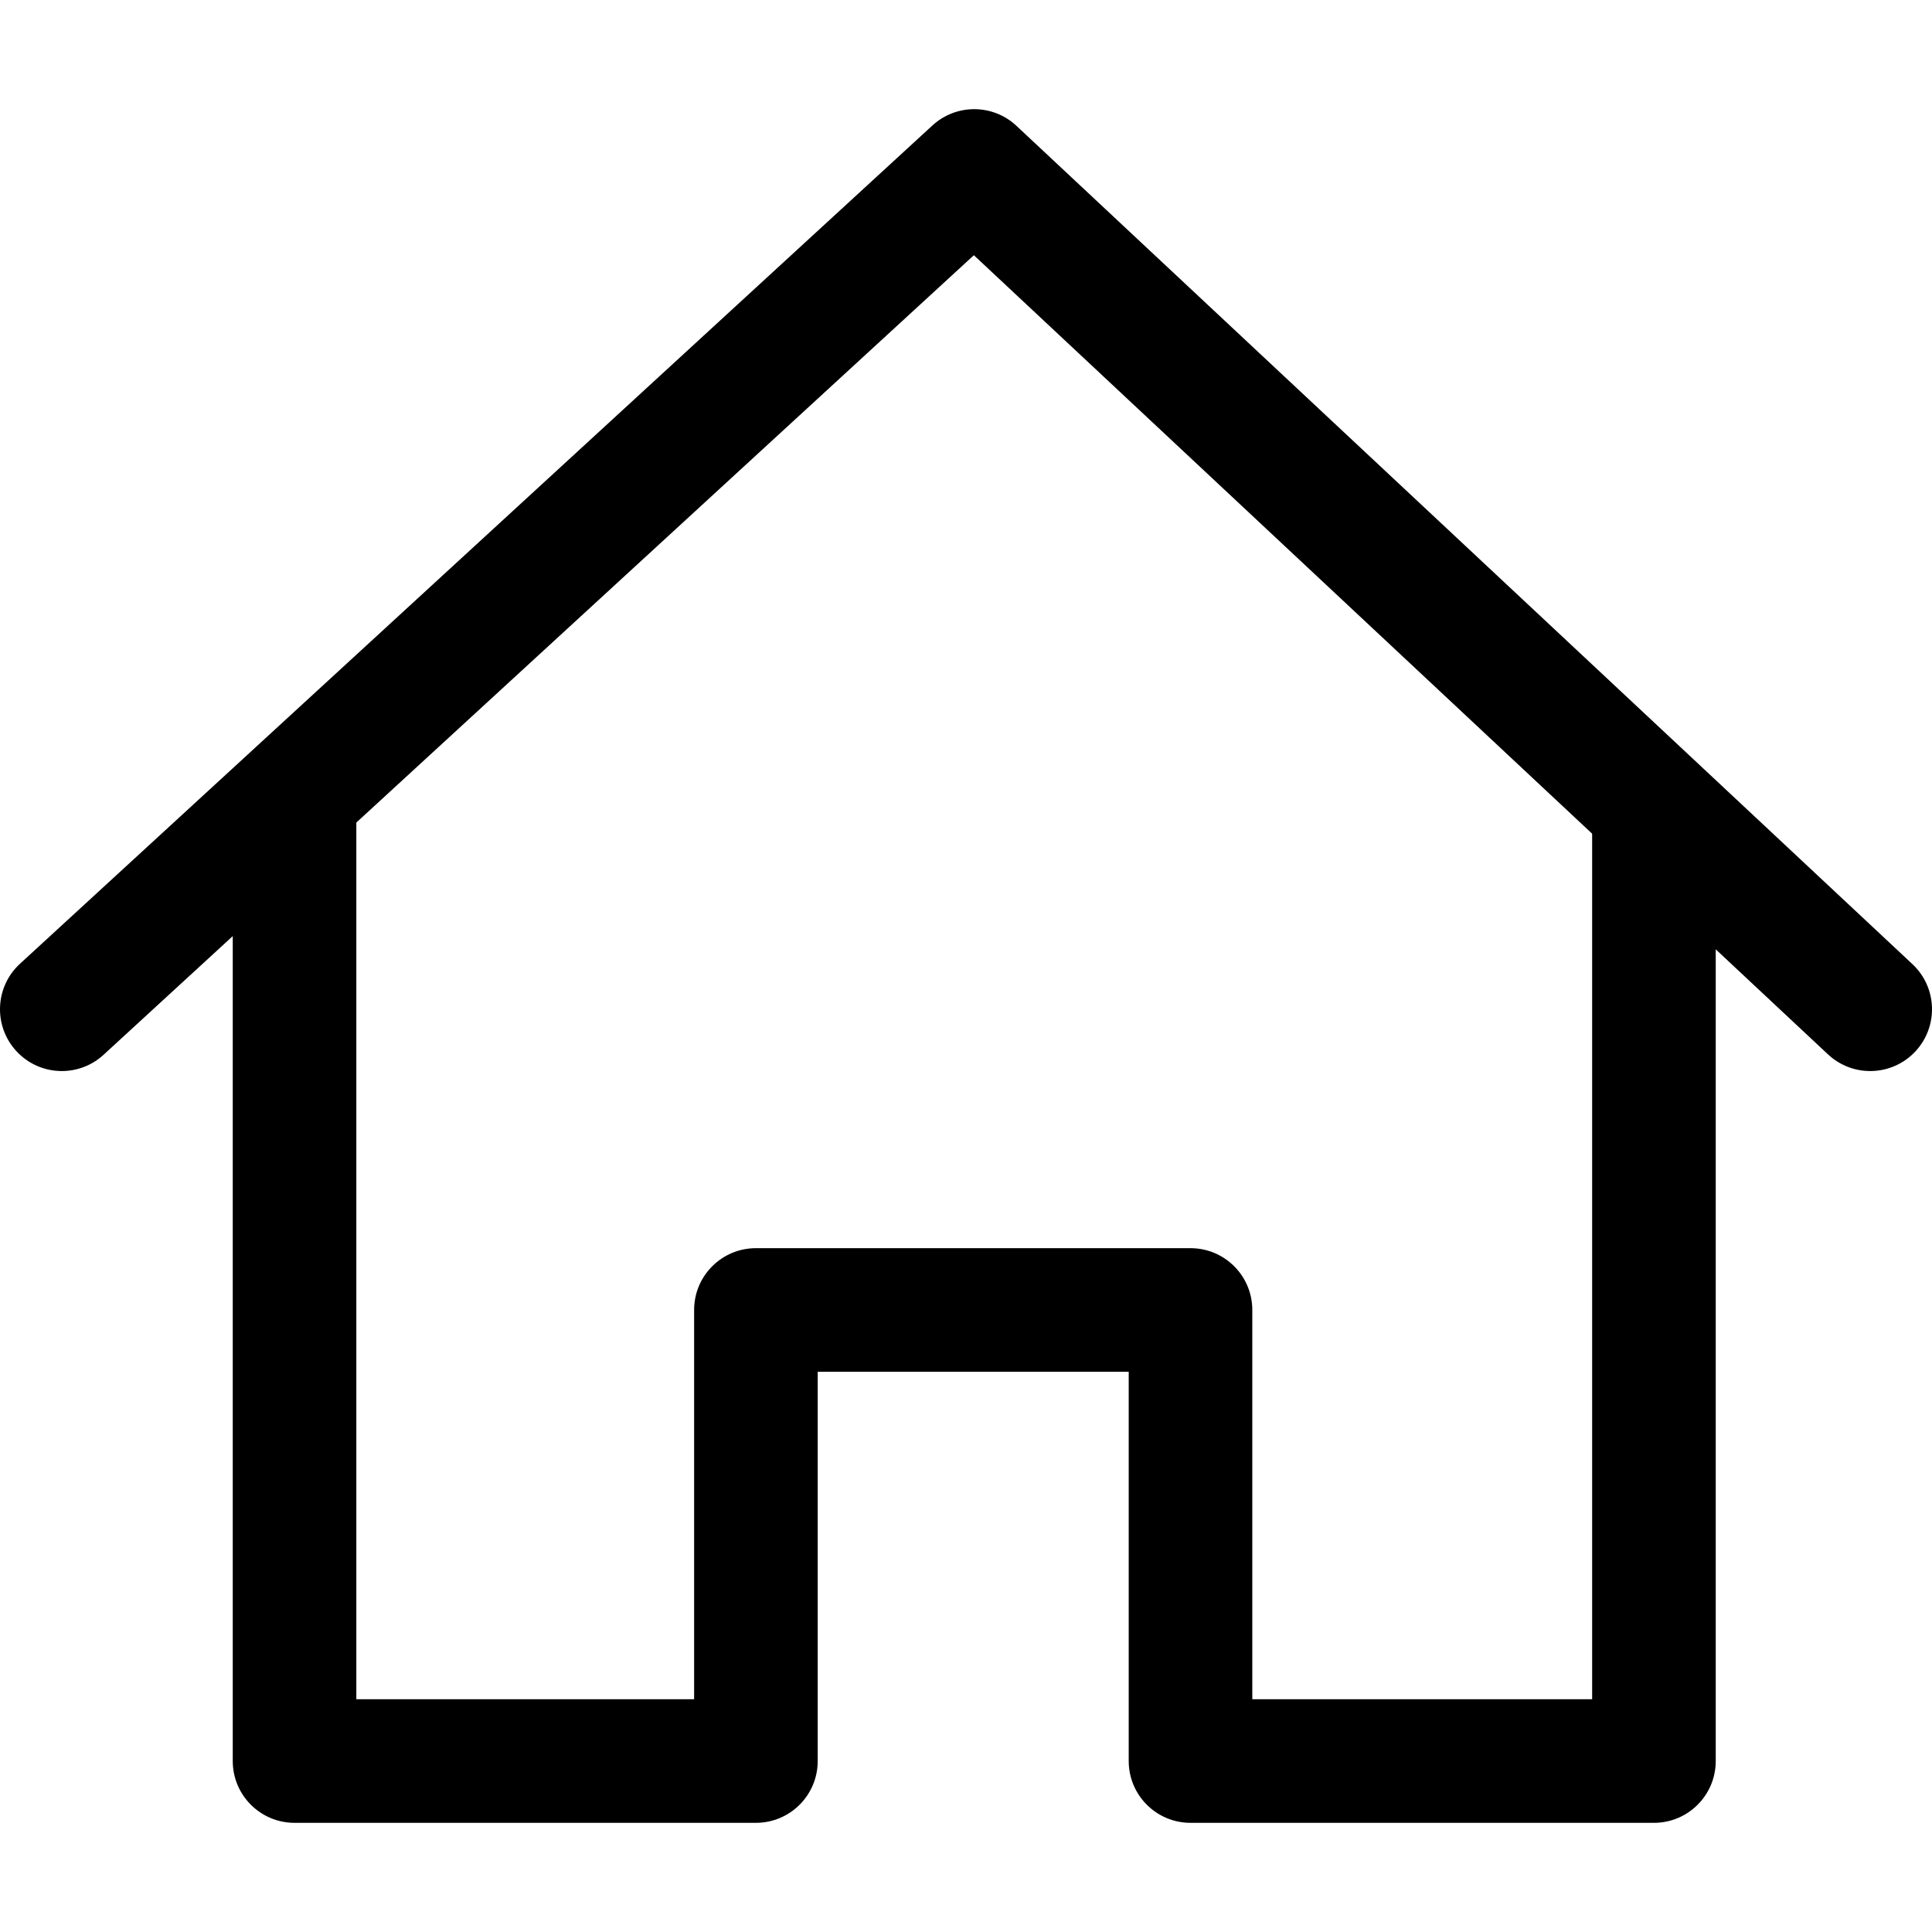
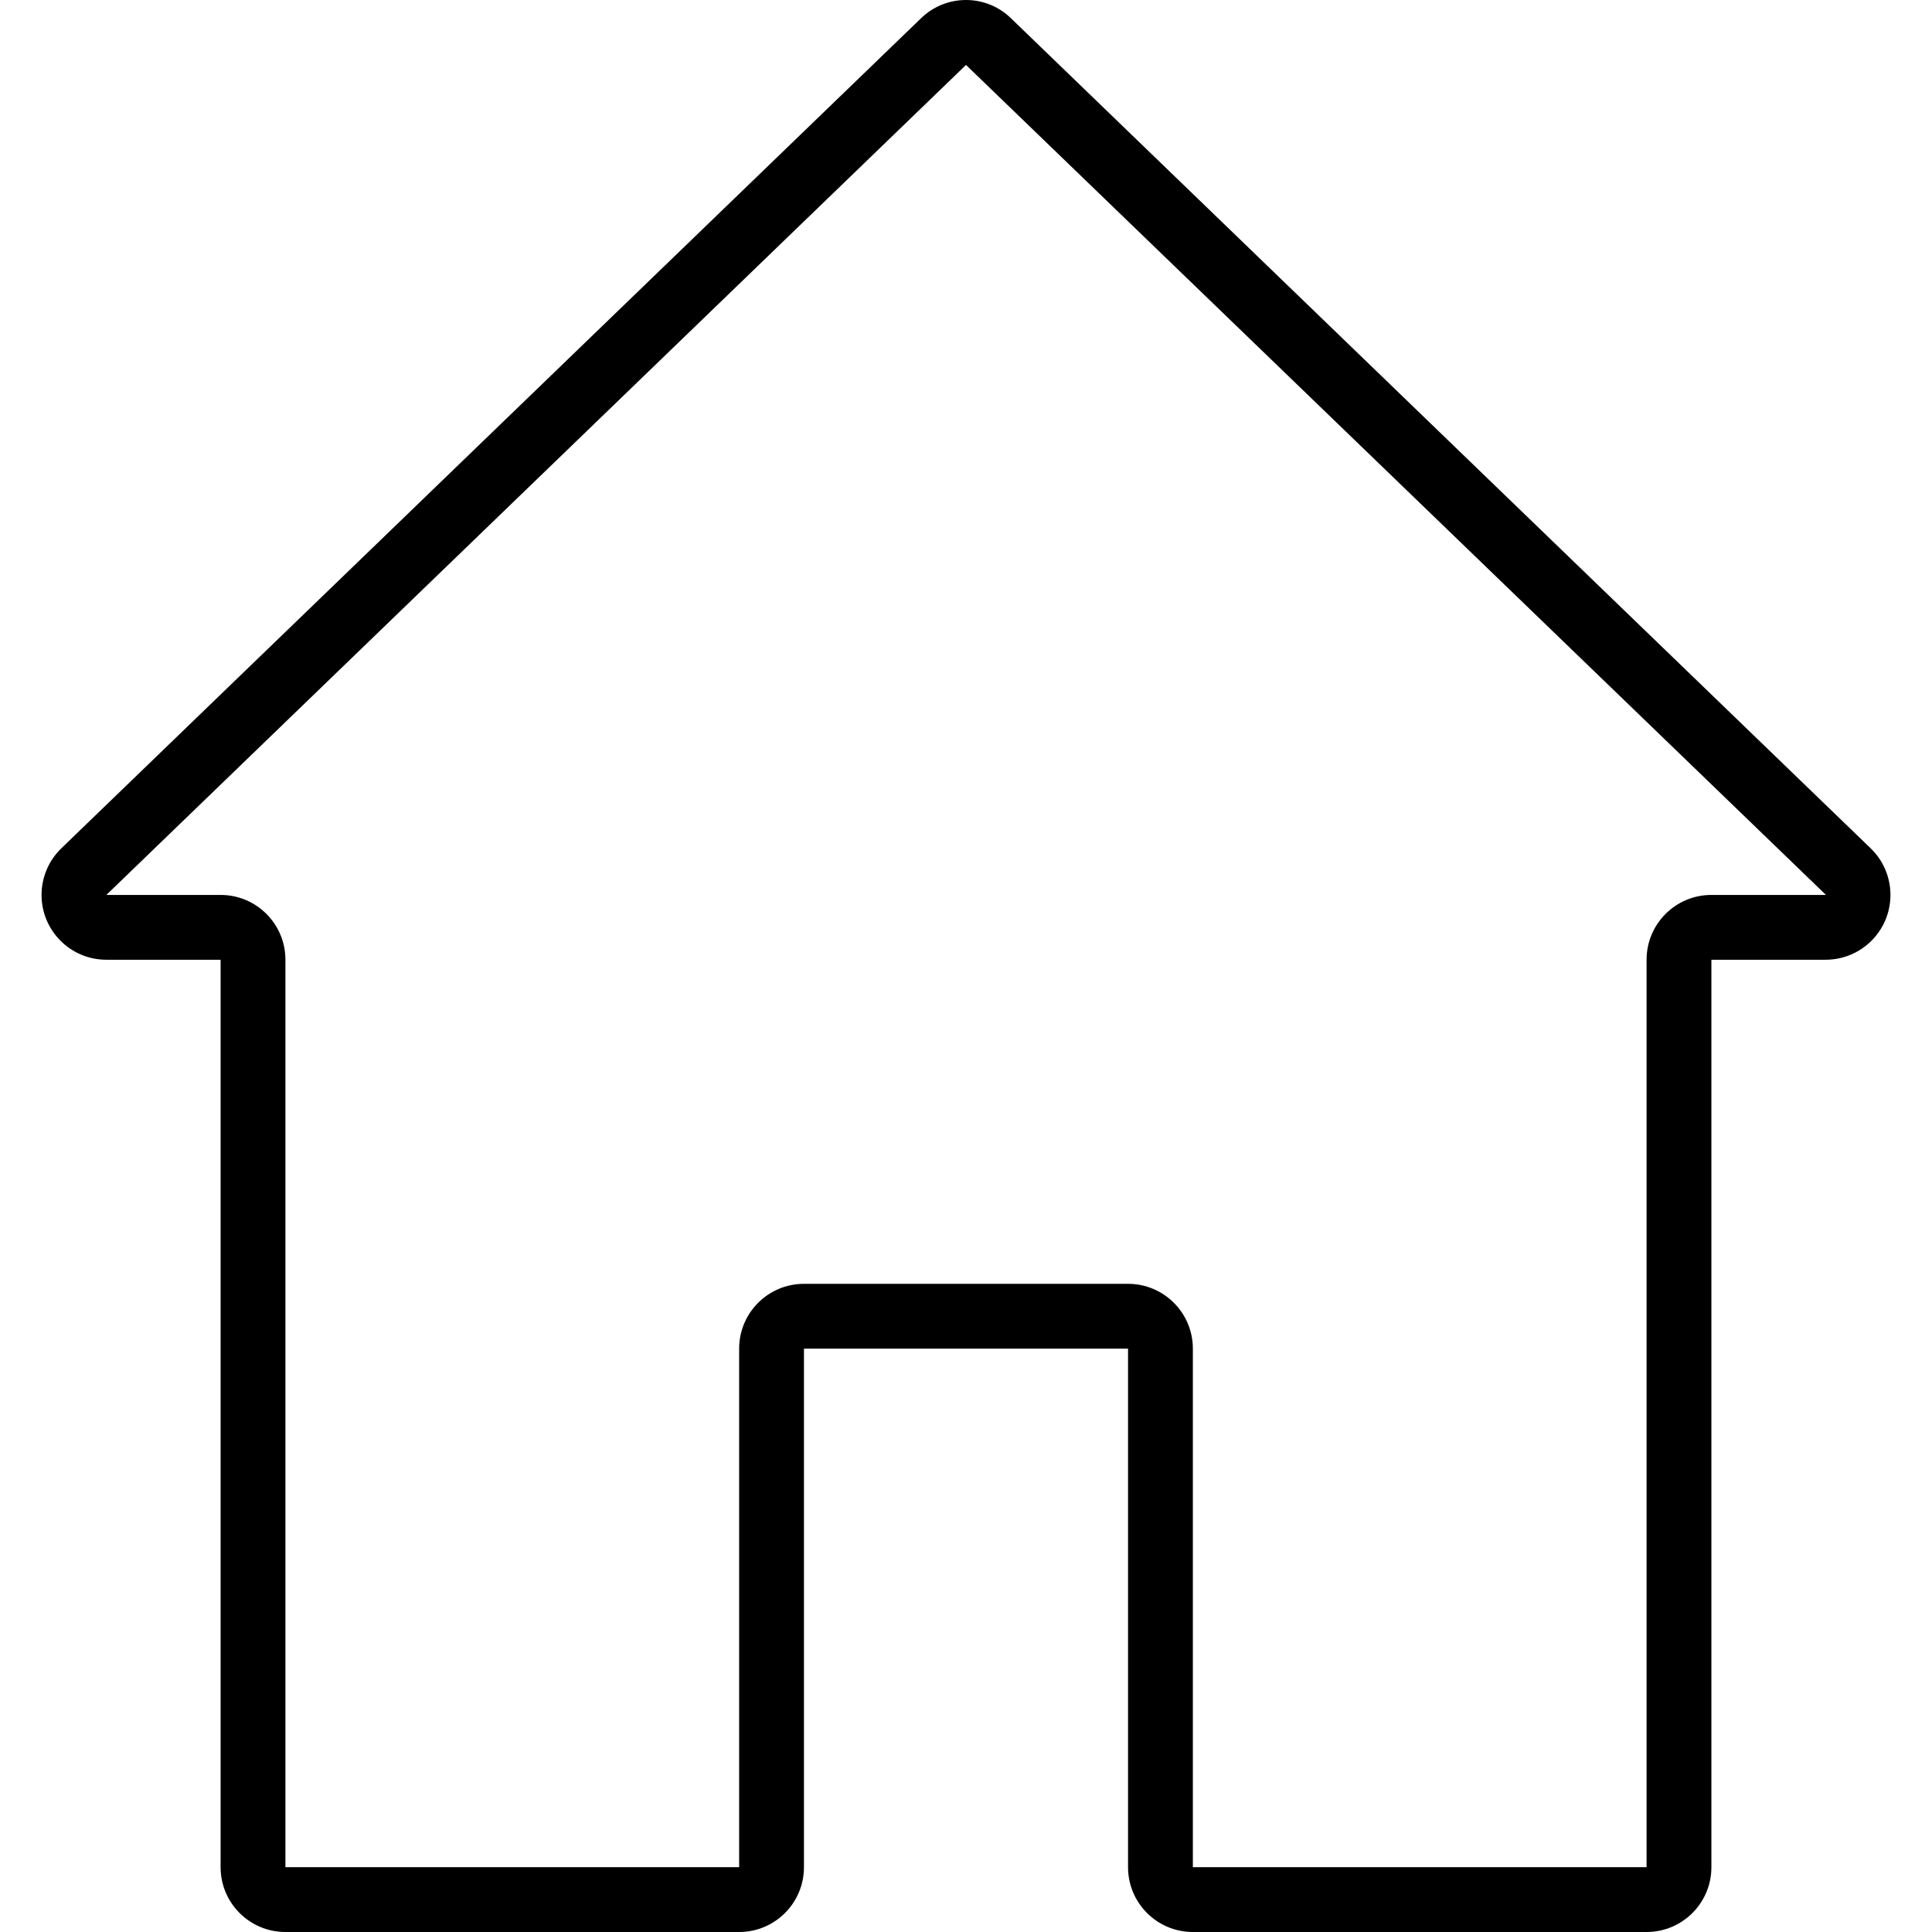
- <svg xmlns="http://www.w3.org/2000/svg" version="1.1" id="Capa_1" x="0px" y="0px" viewBox="0 0 512 512" style="enable-background:new 0 0 512 512;" xml:space="preserve">
+ <svg xmlns="http://www.w3.org/2000/svg" version="1.1" id="Capa_1" x="0px" y="0px" viewBox="0 0 476.912 476.912" style="enable-background:new 0 0 476.912 476.912;" xml:space="preserve">
  <g>
    <g>
-       <path d="M421.936,211.786v238.533h-90.064V347.155c0-9.045-7.331-16.375-16.375-16.375H200.324    c-9.045,0-16.375,7.331-16.375,16.375v103.164H94.431V211.786H61.681v254.908c0,9.045,7.331,16.375,16.375,16.375h122.269    c9.045,0,16.375-7.331,16.375-16.375V363.531h82.422v103.164c0,9.045,7.331,16.375,16.375,16.375h122.815    c9.045,0,16.375-7.331,16.375-16.375V211.786H421.936z" />
-     </g>
-   </g>
-   <g>
-     <g>
-       <path d="M506.815,255.508L269.373,33.351c-6.25-5.857-15.966-5.895-22.27-0.104L5.295,255.405    c-6.659,6.119-7.096,16.474-0.977,23.133c3.226,3.521,7.636,5.3,12.063,5.3c3.957,0,7.931-1.43,11.075-4.318L258.085,67.635    l226.355,211.787c6.616,6.184,16.965,5.83,23.144-0.77C513.758,272.047,513.419,261.687,506.815,255.508z" />
+       <path d="M461.776,209.408L249.568,4.52c-6.182-6.026-16.042-6.026-22.224,0L15.144,209.4c-3.124,3.015-4.888,7.17-4.888,11.512    c0,8.837,7.164,16,16,16h28.2v224c0,8.837,7.163,16,16,16h112c8.837,0,16-7.163,16-16v-128h80v128c0,8.837,7.163,16,16,16h112    c8.837,0,16-7.163,16-16v-224h28.2c4.338,0,8.489-1.761,11.504-4.88C468.301,225.678,468.129,215.549,461.776,209.408z     M422.456,220.912c-8.837,0-16,7.163-16,16v224h-112v-128c0-8.837-7.163-16-16-16h-80c-8.837,0-16,7.163-16,16v128h-112v-224    c0-8.837-7.163-16-16-16h-28.2l212.2-204.88l212.28,204.88H422.456z" />
    </g>
  </g>
  <g>
</g>
  <g>
</g>
  <g>
</g>
  <g>
</g>
  <g>
</g>
  <g>
</g>
  <g>
</g>
  <g>
</g>
  <g>
</g>
  <g>
</g>
  <g>
</g>
  <g>
</g>
  <g>
</g>
  <g>
</g>
  <g>
</g>
</svg>
